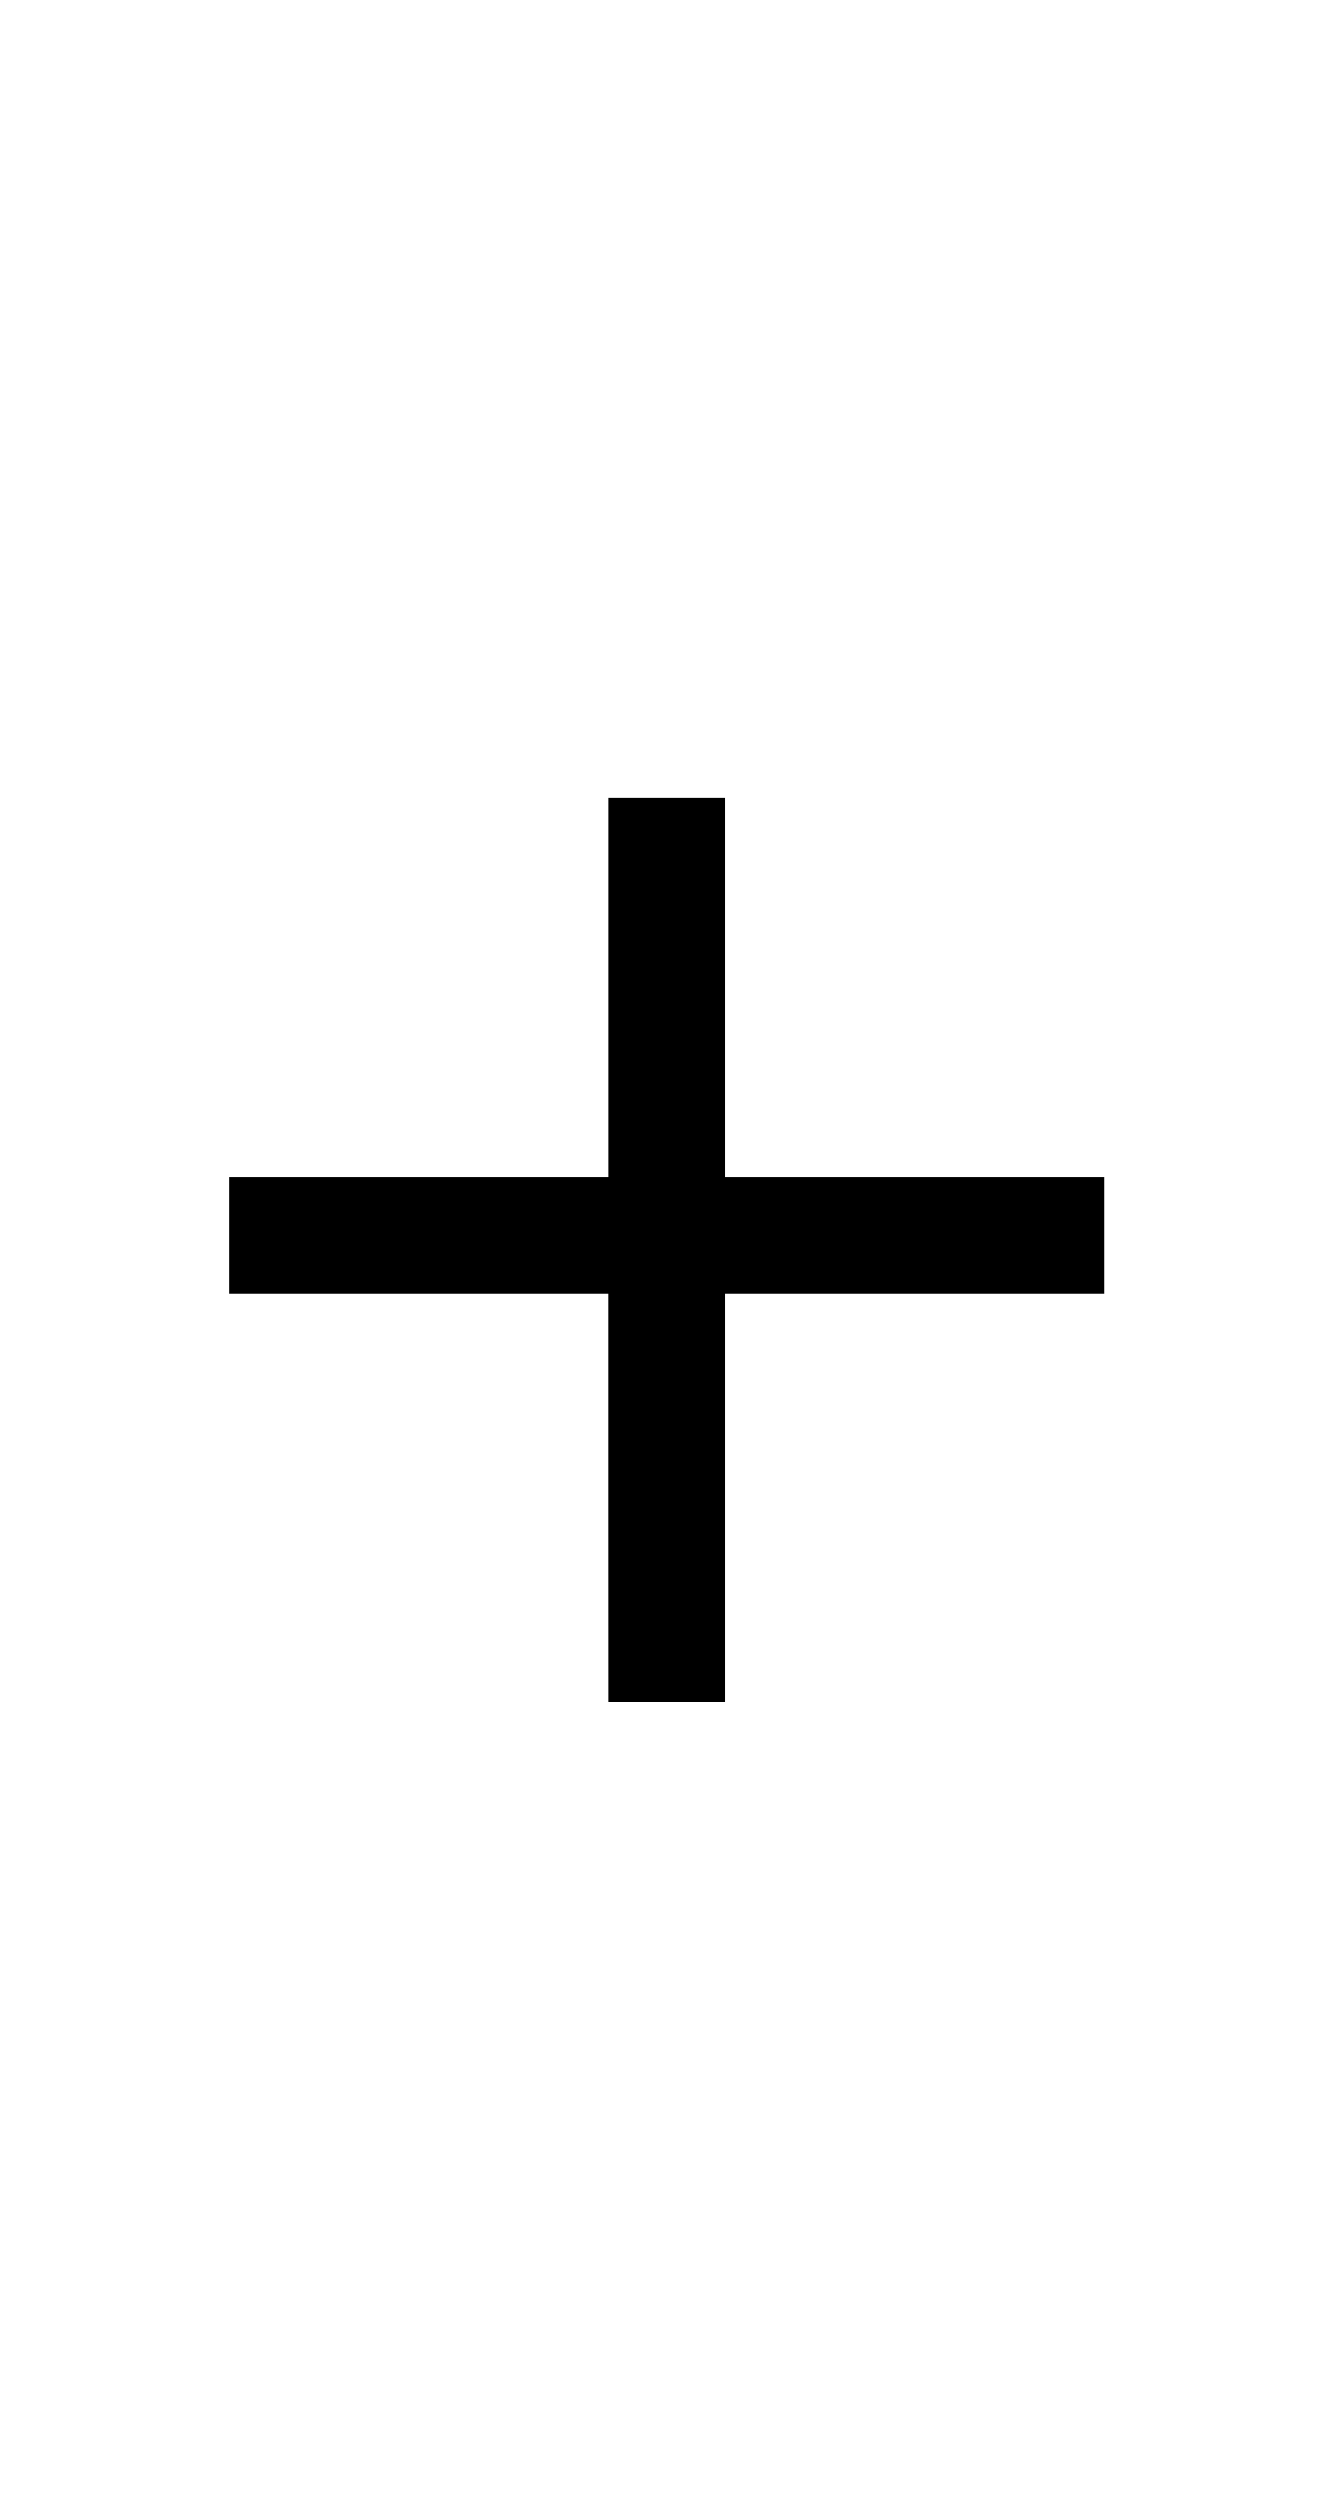
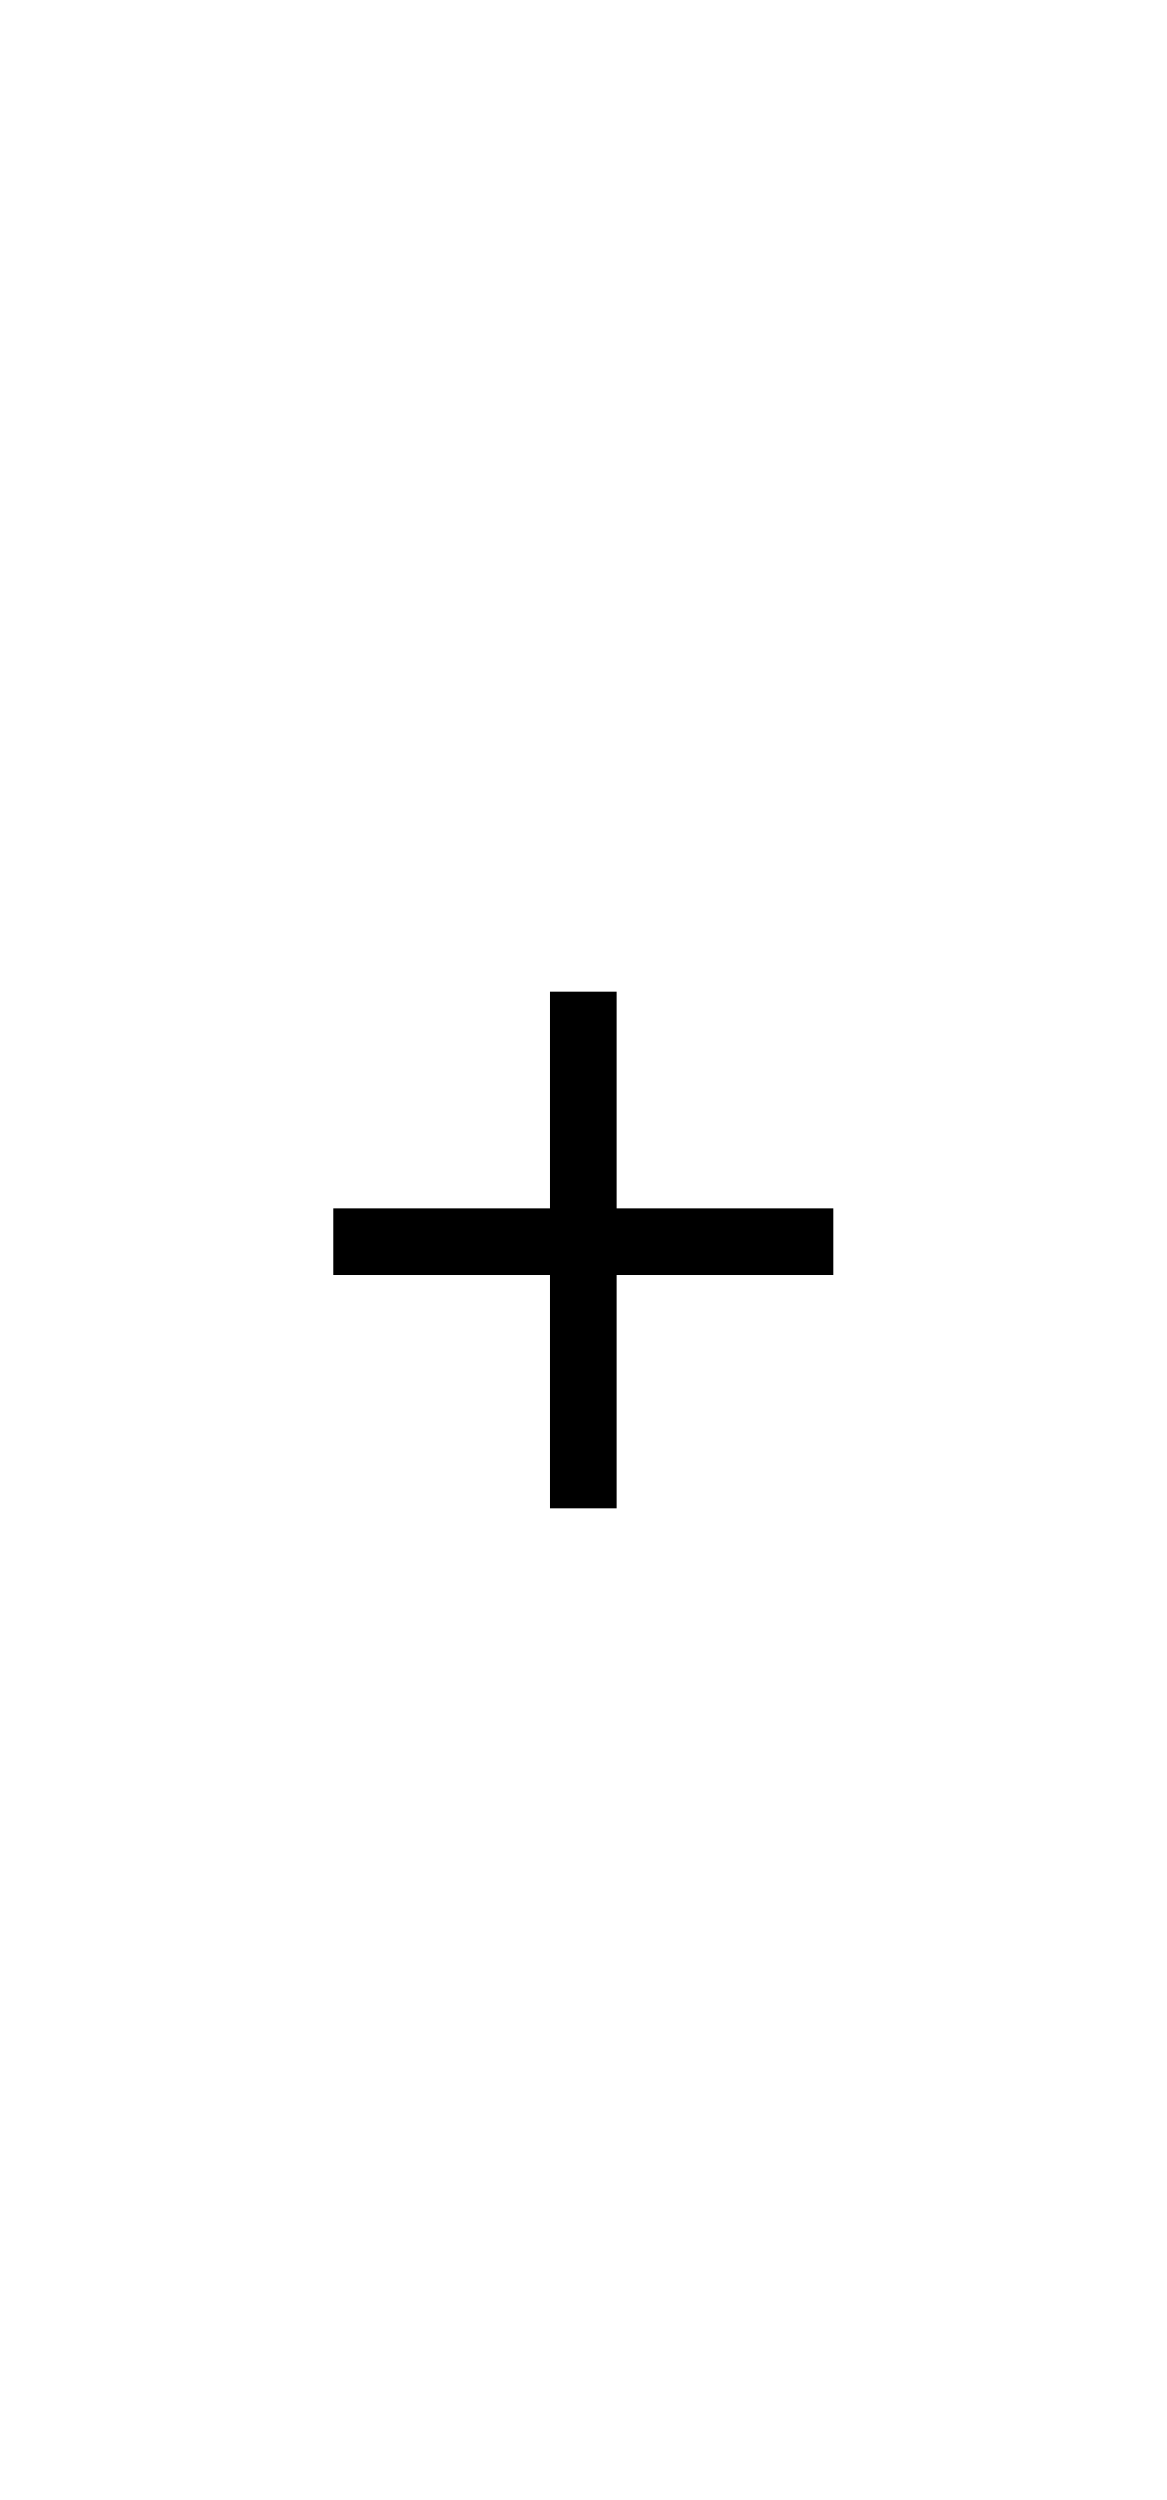
- <svg xmlns="http://www.w3.org/2000/svg" width="80" height="150" viewBox="0 0 21.167 39.688" version="1.1" id="svg5">
+ <svg xmlns="http://www.w3.org/2000/svg" width="70" height="150" viewBox="0 0 18.521 39.688" version="1.1" id="svg5">
  <defs id="defs2" />
  <g id="layer1">
-     <path style="fill:#000000;stroke-width:0.463" d="M 9.657,23.779 V 20.538 H 6.648 3.638 v -0.926 -0.926 h 3.01 3.01 v -3.01 -3.01 h 0.926 0.926 v 3.01 3.01 h 3.01 3.01 v 0.926 0.926 h -3.01 -3.01 v 3.241 3.241 h -0.926 -0.926 z" id="path1144" />
+     <path style="fill:#000000;stroke-width:0.265" d="m 8.731,22.093 v -1.852 h -1.72 -1.72 v -0.529 -0.529 h 1.72 1.72 v -1.72 -1.72 h 0.529 0.529 v 1.72 1.72 h 1.72 1.72 v 0.529 0.529 h -1.72 -1.72 v 1.852 1.852 h -0.529 -0.529 z" id="path1144" />
  </g>
</svg>
